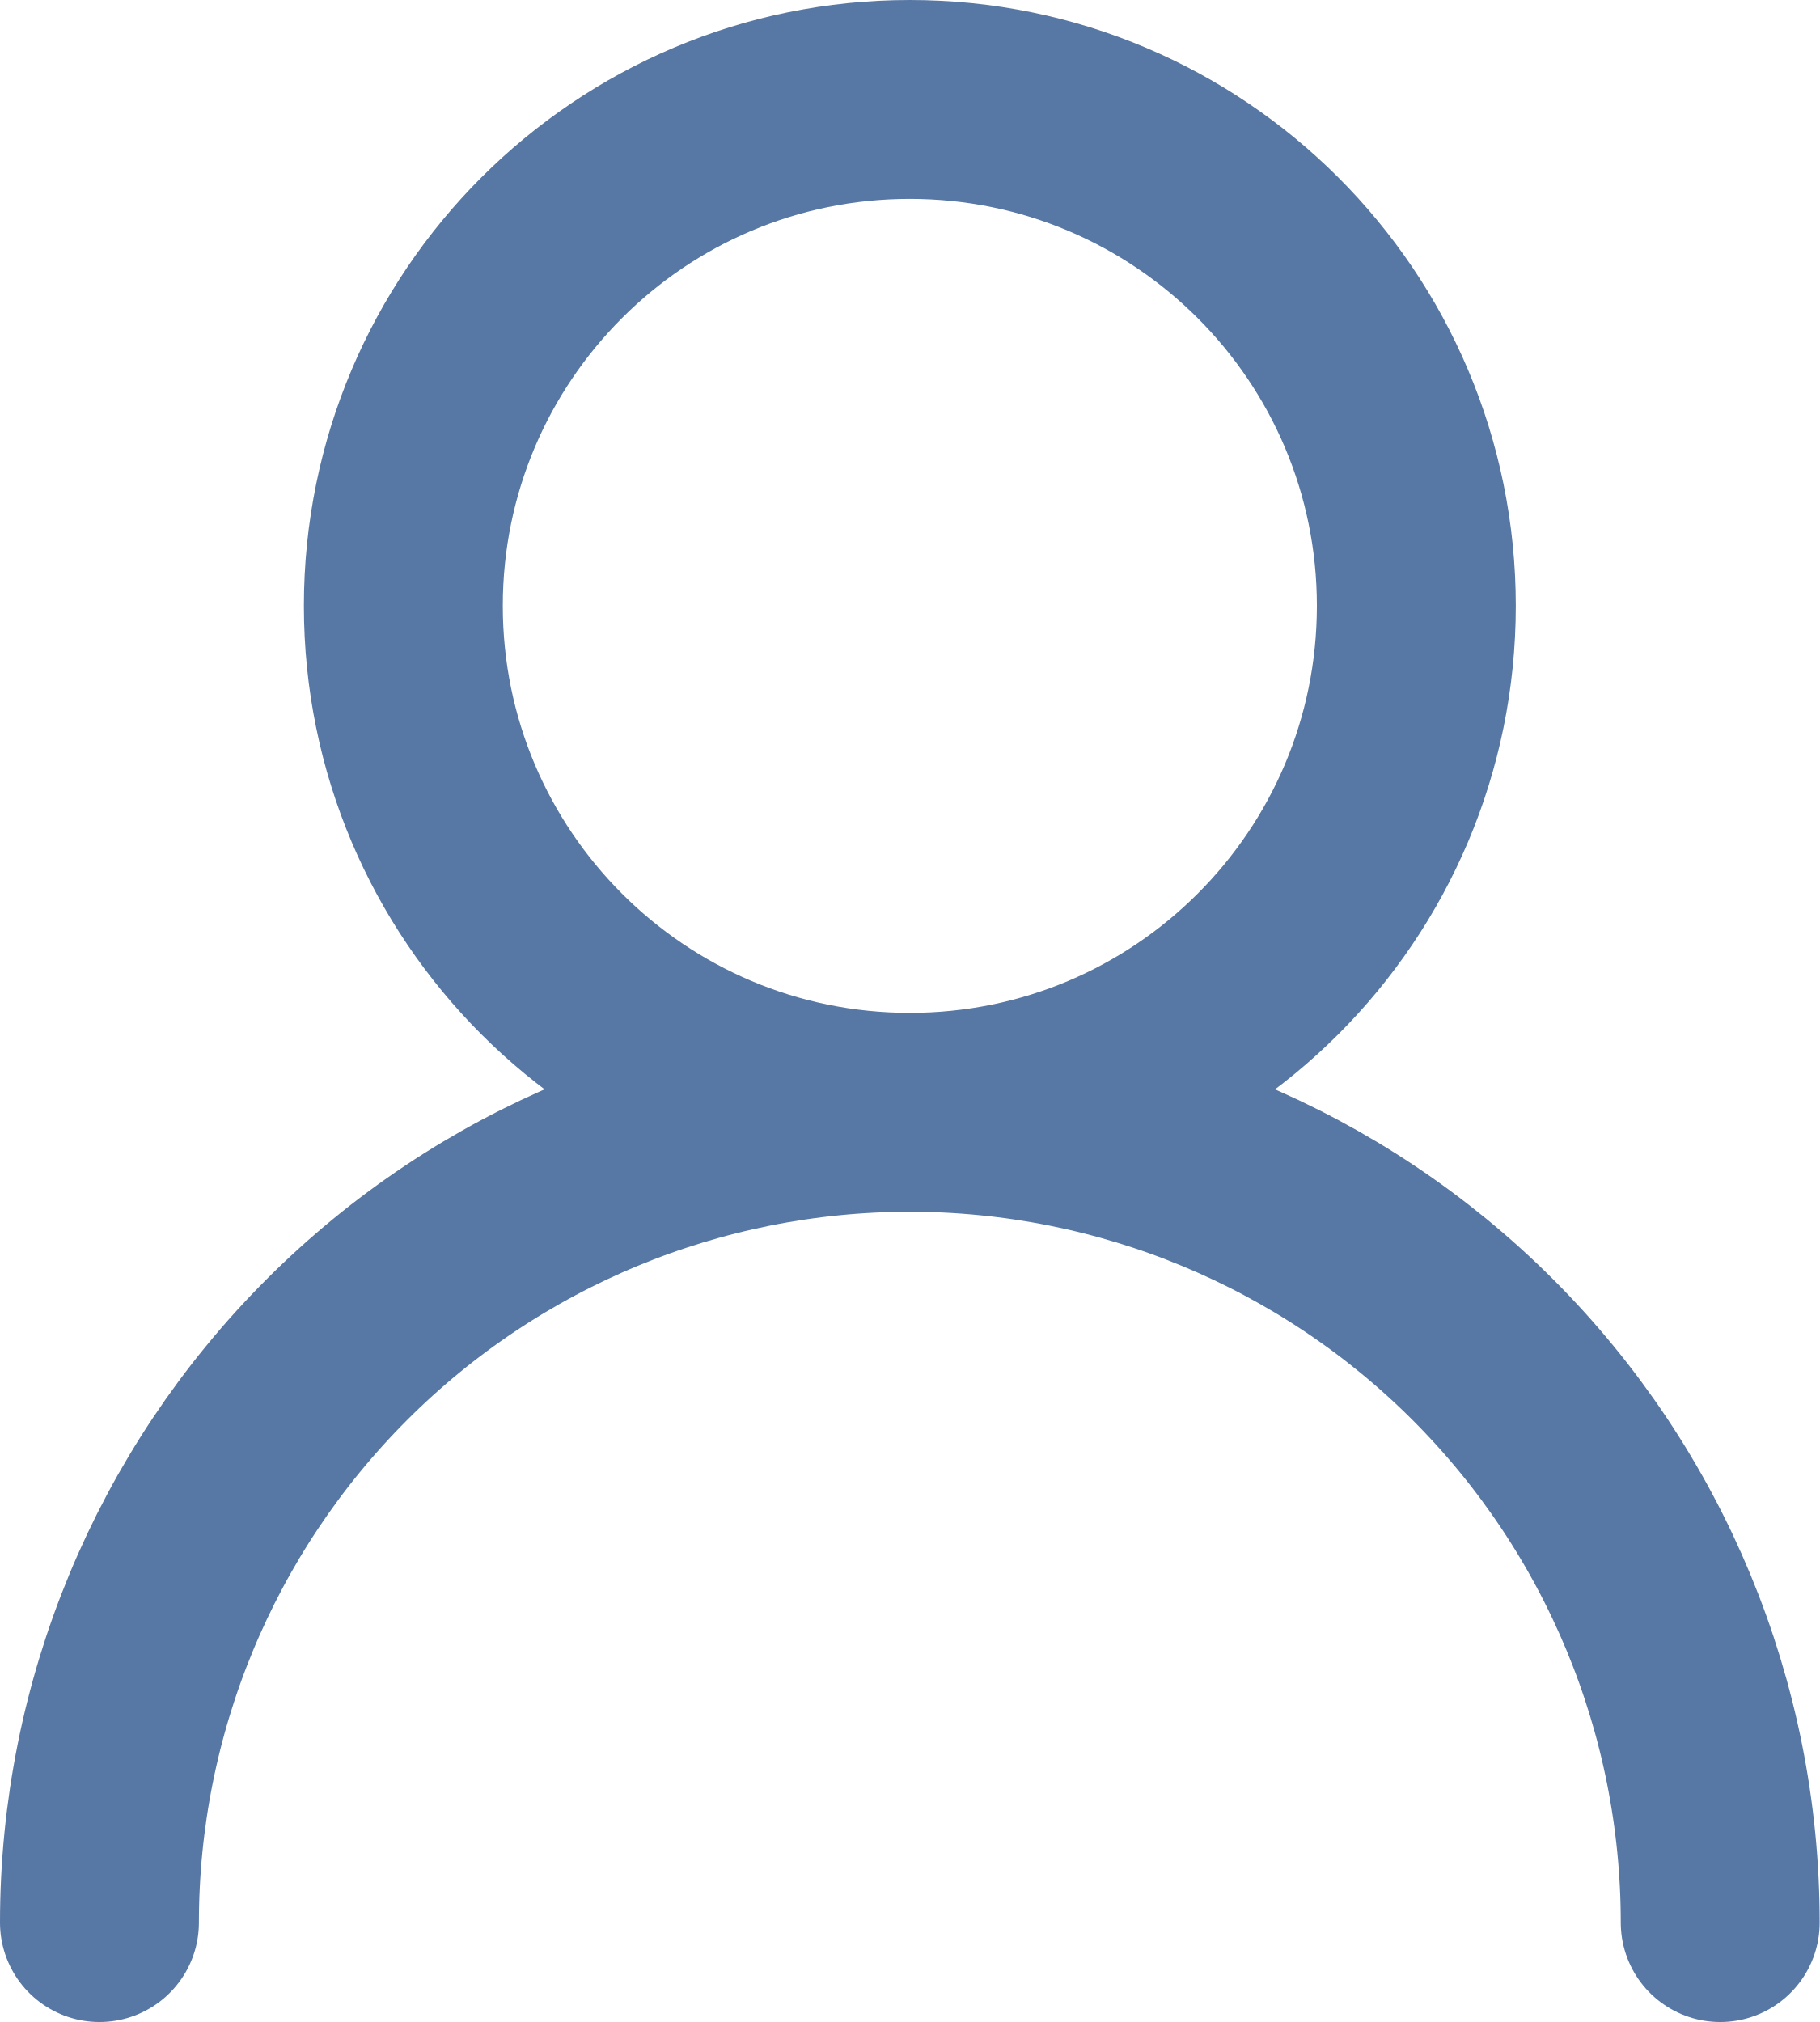
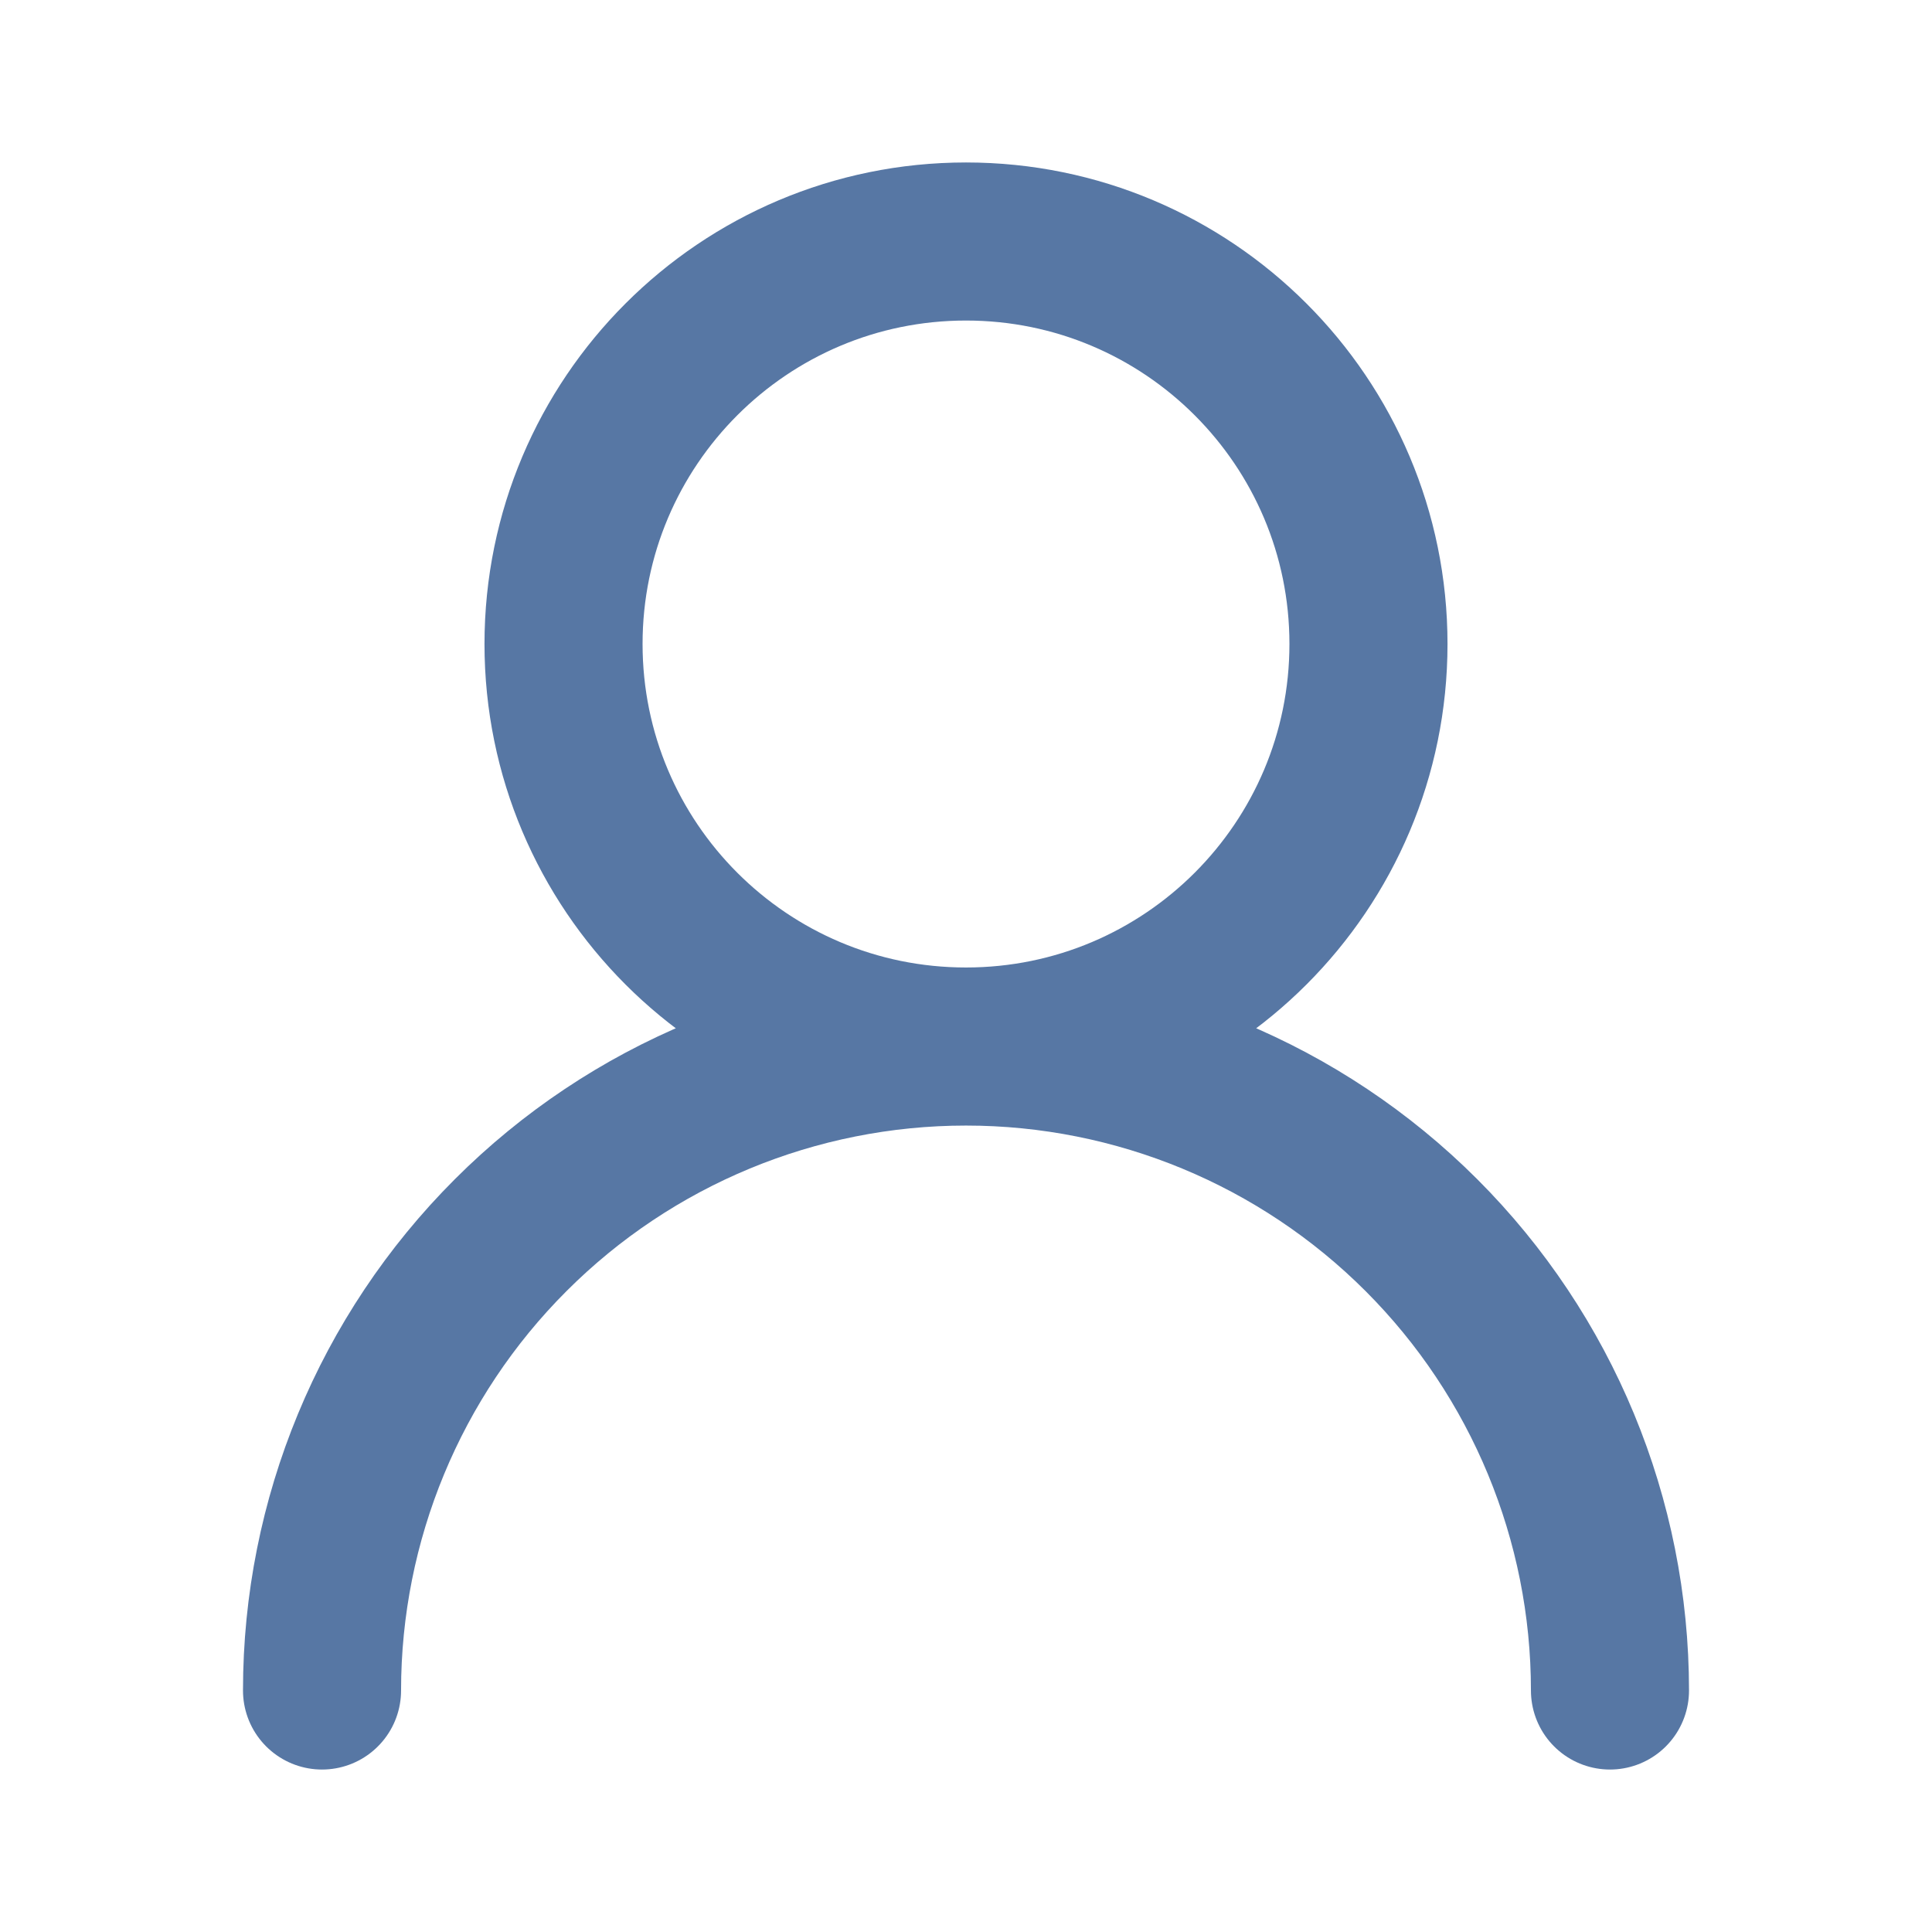
- <svg xmlns="http://www.w3.org/2000/svg" preserveAspectRatio="none" overflow="visible" style="display: block;" width="16.467" height="18.3" viewBox="0 0 16.467 18.3" fill="none">
-   <path id="Vector" d="M8.233 10.067C10.765 10.067 12.817 8.015 12.817 5.483C12.817 2.952 10.765 0.9 8.233 0.9C5.702 0.9 3.65 2.952 3.65 5.483C3.65 8.015 5.702 10.067 8.233 10.067ZM8.233 10.067C10.178 10.067 12.043 10.839 13.419 12.215C14.794 13.59 15.567 15.455 15.567 17.4M8.233 10.067C6.288 10.067 4.423 10.839 3.048 12.215C1.673 13.59 0.9 15.455 0.9 17.4" stroke="#5777A4" stroke-width="1.8" stroke-linecap="round" stroke-linejoin="round" />
+ <svg xmlns="http://www.w3.org/2000/svg" preserveAspectRatio="none" overflow="visible" style="display: block;" width="22" height="22" viewBox="0 0 22 22" fill="none">
+   <g id="icon/18">
+     <path id="Vector" d="M11 11.917C13.531 11.917 15.583 9.865 15.583 7.333C15.583 4.802 13.531 2.75 11 2.75C8.469 2.75 6.417 4.802 6.417 7.333C6.417 9.865 8.469 11.917 11 11.917ZM11 11.917C12.945 11.917 14.81 12.689 16.186 14.065C17.561 15.44 18.333 17.305 18.333 19.25M11 11.917C9.055 11.917 7.19 12.689 5.815 14.065C4.439 15.44 3.667 17.305 3.667 19.25" stroke="#5777A4" stroke-width="1.8" stroke-linecap="round" stroke-linejoin="round" />
+   </g>
</svg>
